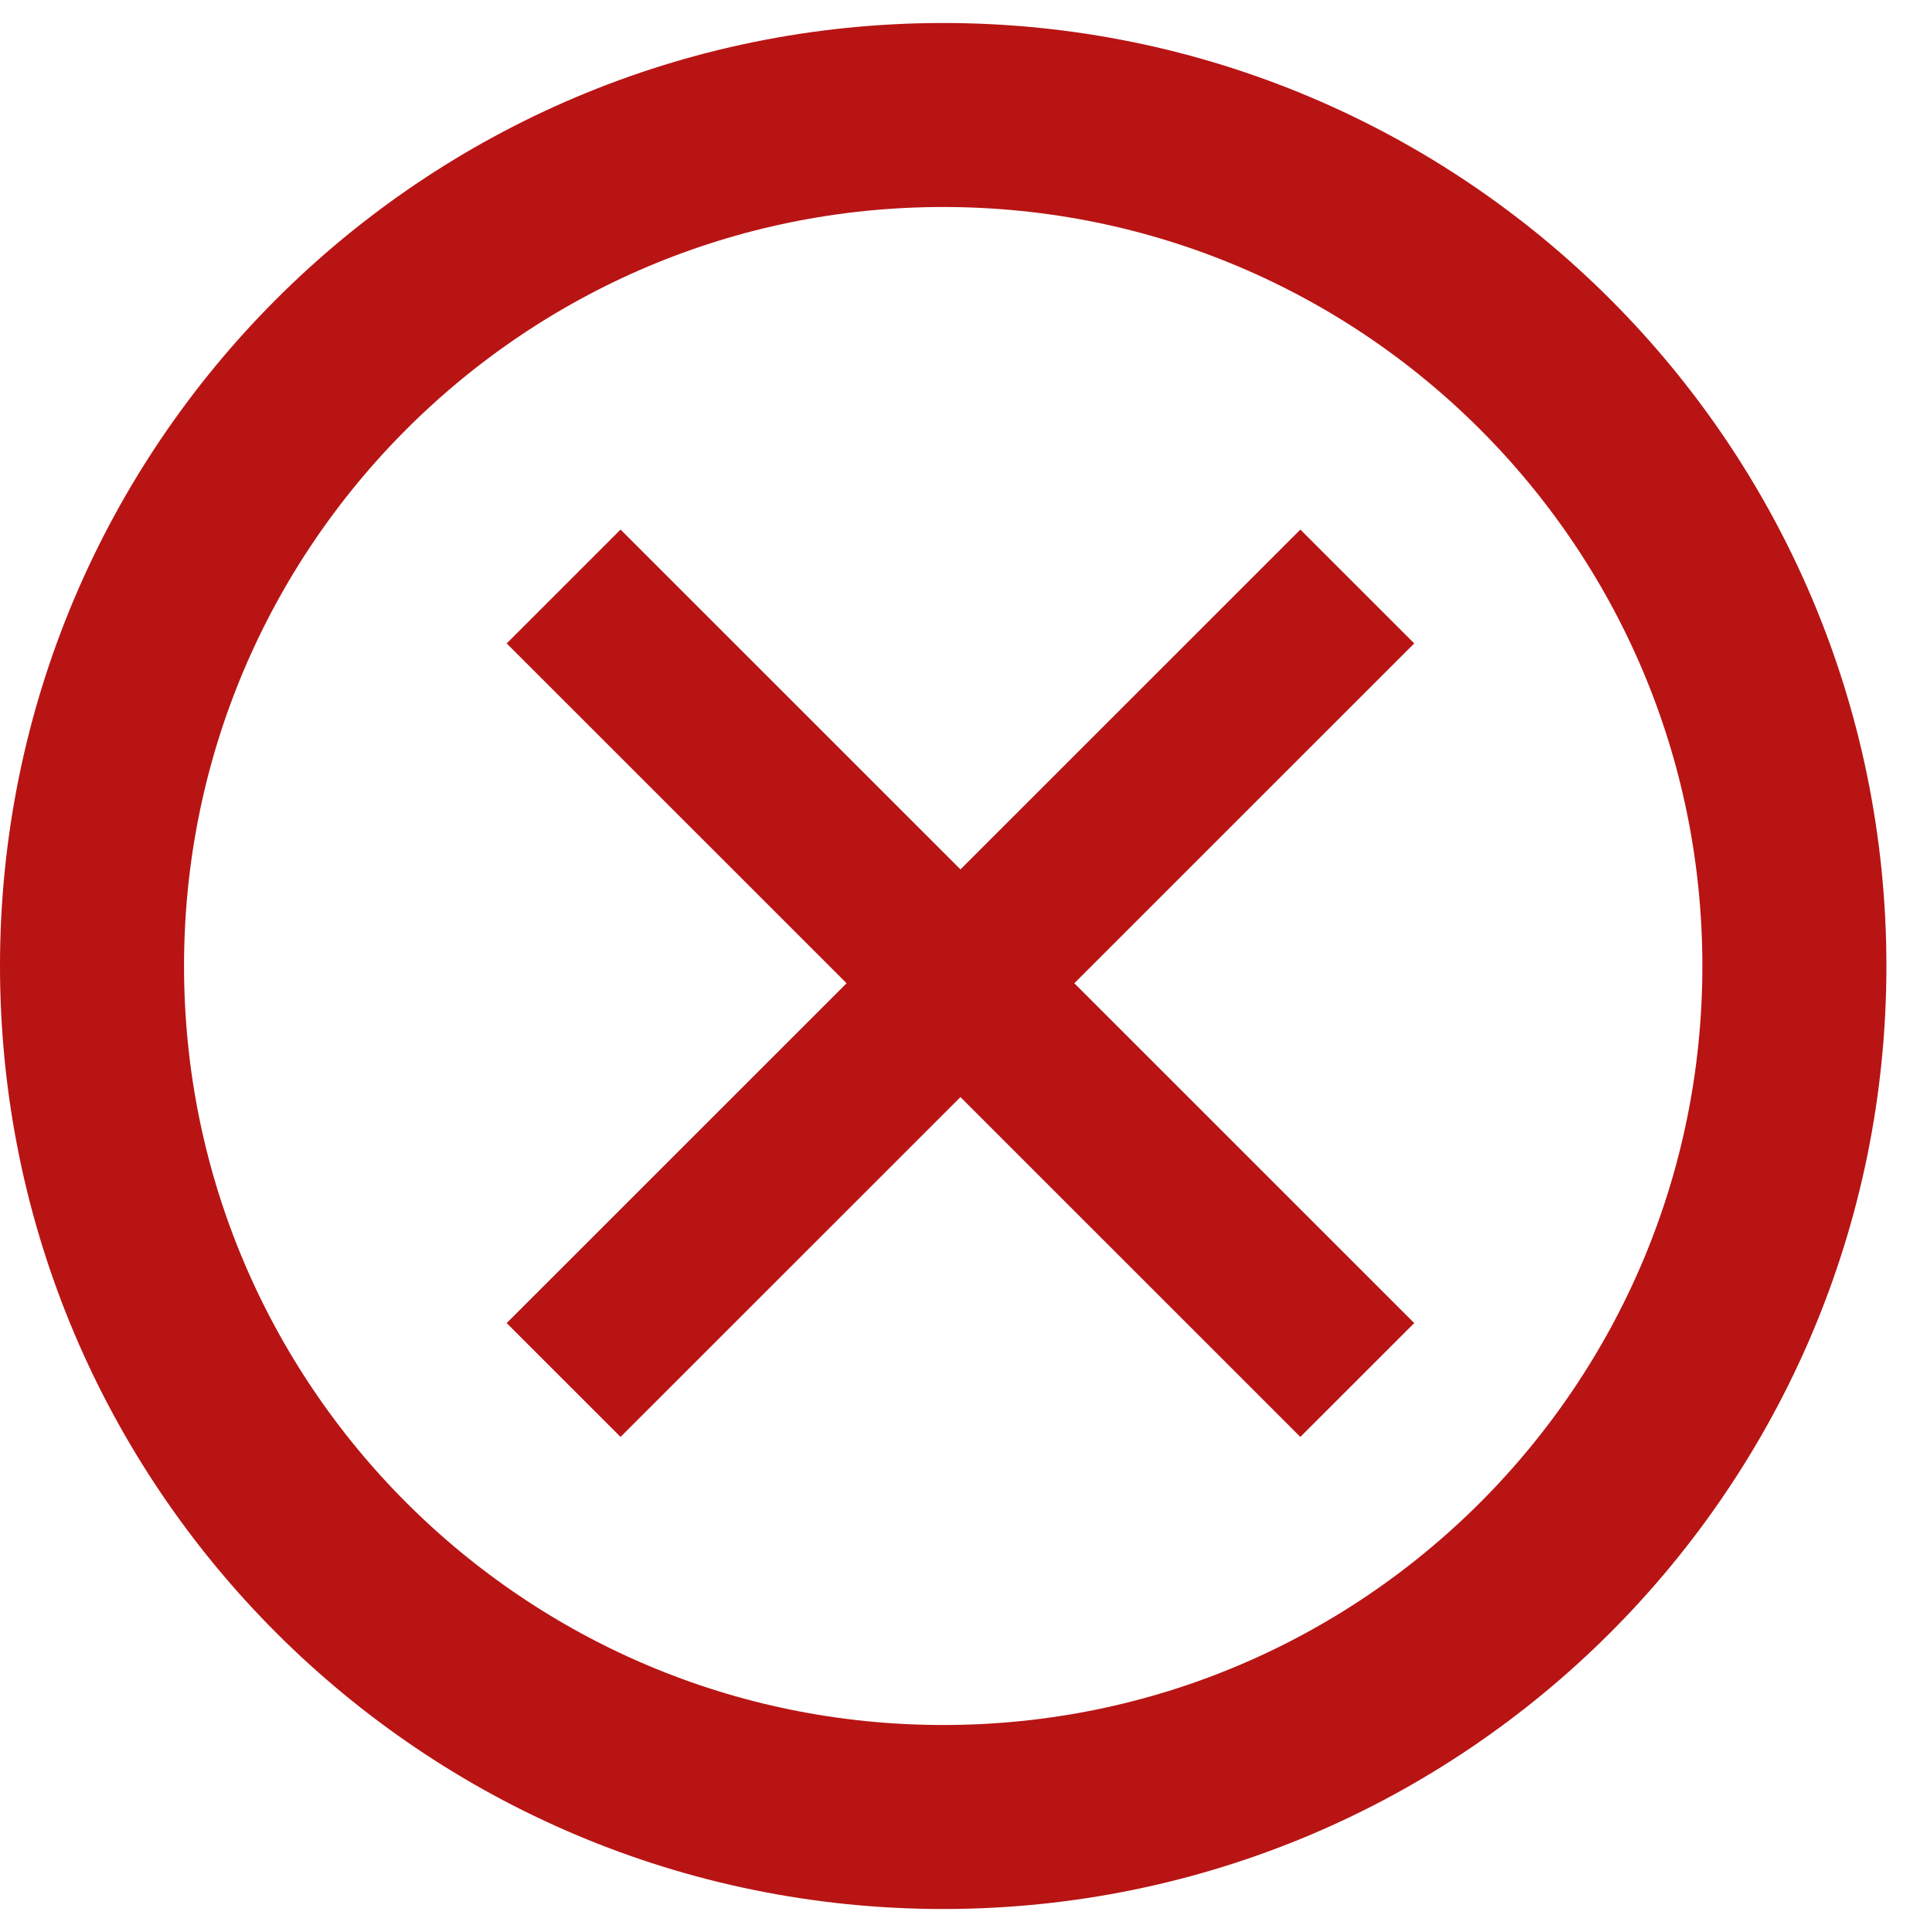
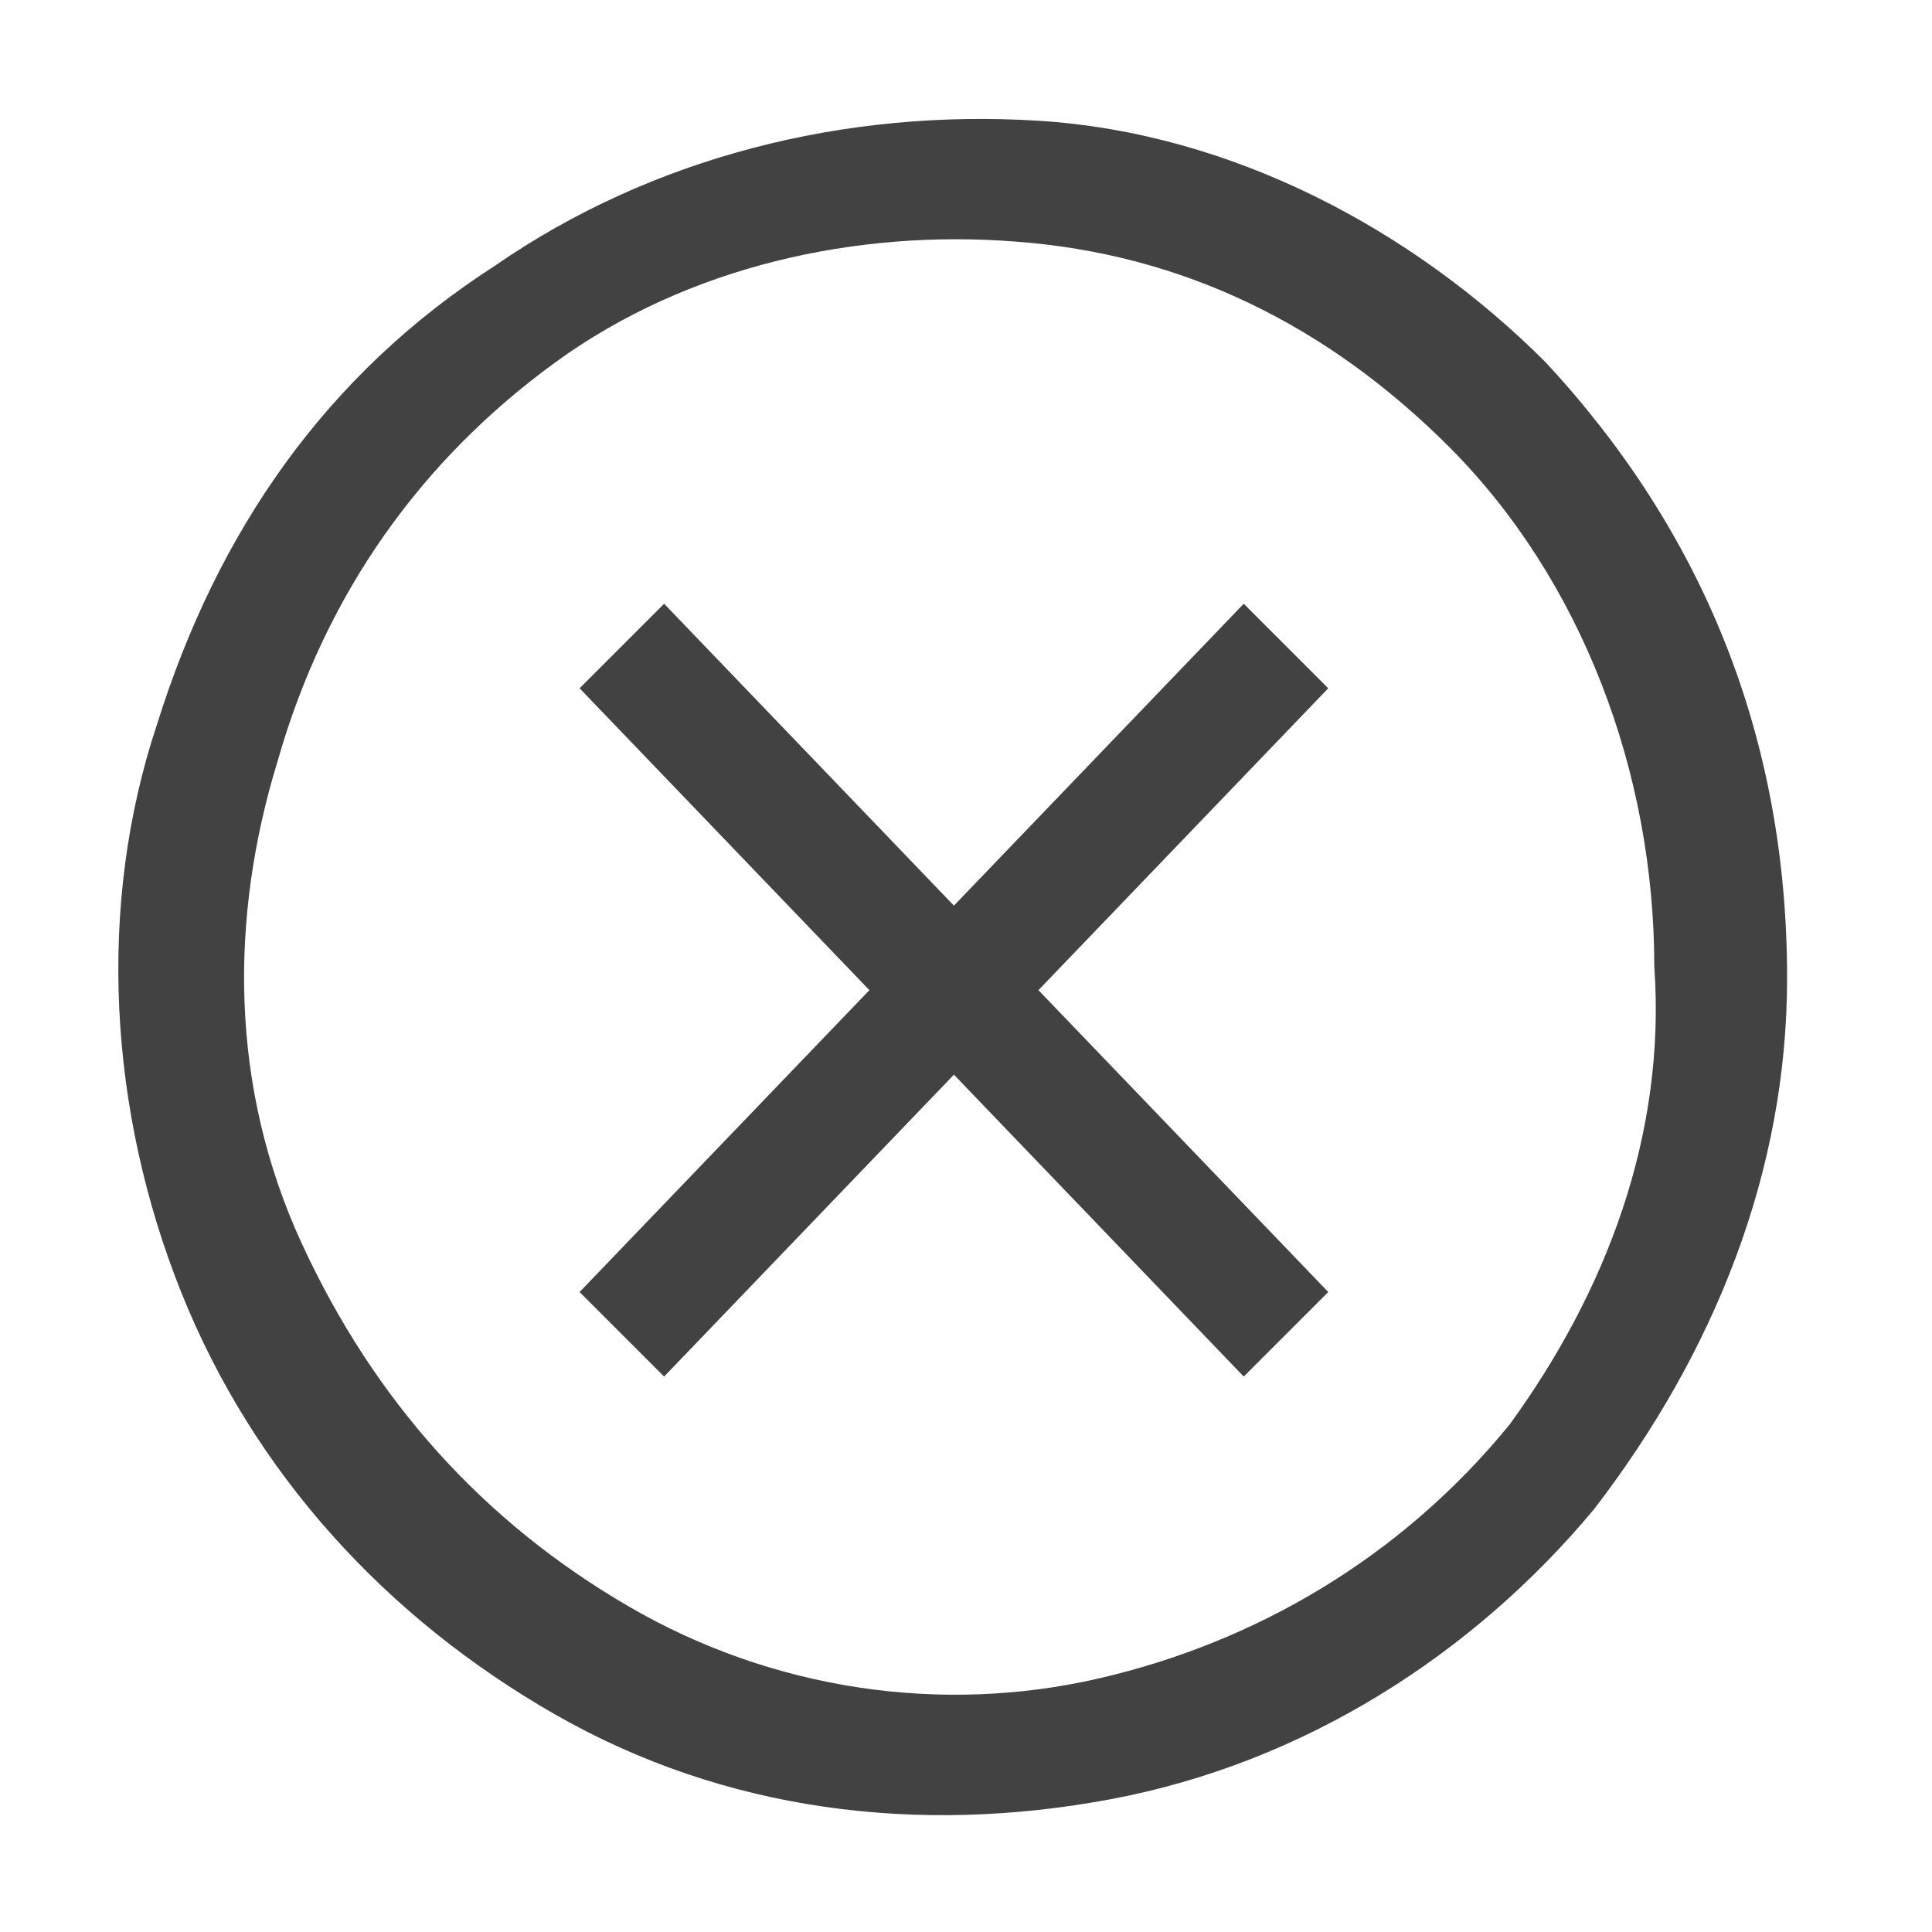
- <svg xmlns="http://www.w3.org/2000/svg" width="83" height="84" overflow="hidden">
-   <defs>
-     <clipPath id="clip0">
-       <path d="M508 531 591 531 591 615 508 615Z" fill-rule="evenodd" clip-rule="evenodd" />
-     </clipPath>
-   </defs>
-   <g clip-path="url(#clip0)" transform="translate(-508 -531)">
-     <path d="M567 591 532.5 556.5" stroke="#B81414" stroke-width="7" stroke-miterlimit="8" fill="none" fill-rule="evenodd" />
-     <path d="M512 573C512 552.565 528.565 536 549 536 569.435 536 586 552.565 586 573 586 593.435 569.435 610 549 610 528.565 610 512 593.435 512 573Z" stroke="#B81414" stroke-width="8" stroke-miterlimit="8" fill="none" fill-rule="evenodd" />
-     <path d="M0 0 34.5 34.5" stroke="#B81414" stroke-width="7" stroke-miterlimit="8" fill="none" fill-rule="evenodd" transform="matrix(1 0 0 -1 532.5 591)" />
-   </g>
+ <svg xmlns="http://www.w3.org/2000/svg" width="16" height="16" viewBox="0 0 16 16" fill="none">
+   <path fill-rule="evenodd" clip-rule="evenodd" d="M8.6 1C10.2 1.1 11.7 1.9 12.8 3C14.1 4.4 14.8 6.1 14.8 8.1C14.8 9.7 14.2 11.2 13.2 12.5C12.2 13.7 10.8 14.6 9.2 14.9C7.6 15.2 6 15 4.6 14.2C3.2 13.4 2.1 12.2 1.5 10.7C0.9 9.2 0.8 7.5 1.3 6C1.8 4.4 2.7 3.1 4.1 2.2C5.4 1.3 7 0.9 8.6 1ZM9.1 13.9C10.4 13.6 11.6 12.9 12.5 11.8C13.3 10.7 13.8 9.4 13.7 8C13.7 6.4 13.1 4.8 12 3.7C11 2.7 9.8 2.1 8.4 2C7.1 1.9 5.7 2.2 4.6 3C3.5 3.8 2.7 4.9 2.3 6.3C1.9 7.6 1.9 9 2.5 10.3C3.1 11.6 4 12.6 5.2 13.3C6.4 14 7.8 14.2 9.1 13.9ZM7.9 7.5L10.3 5L11 5.7L8.6 8.2L11 10.7L10.3 11.4L7.9 8.9L5.5 11.4L4.8 10.7L7.2 8.2L4.8 5.7L5.5 5L7.9 7.5Z" fill="#424242" />
</svg>
